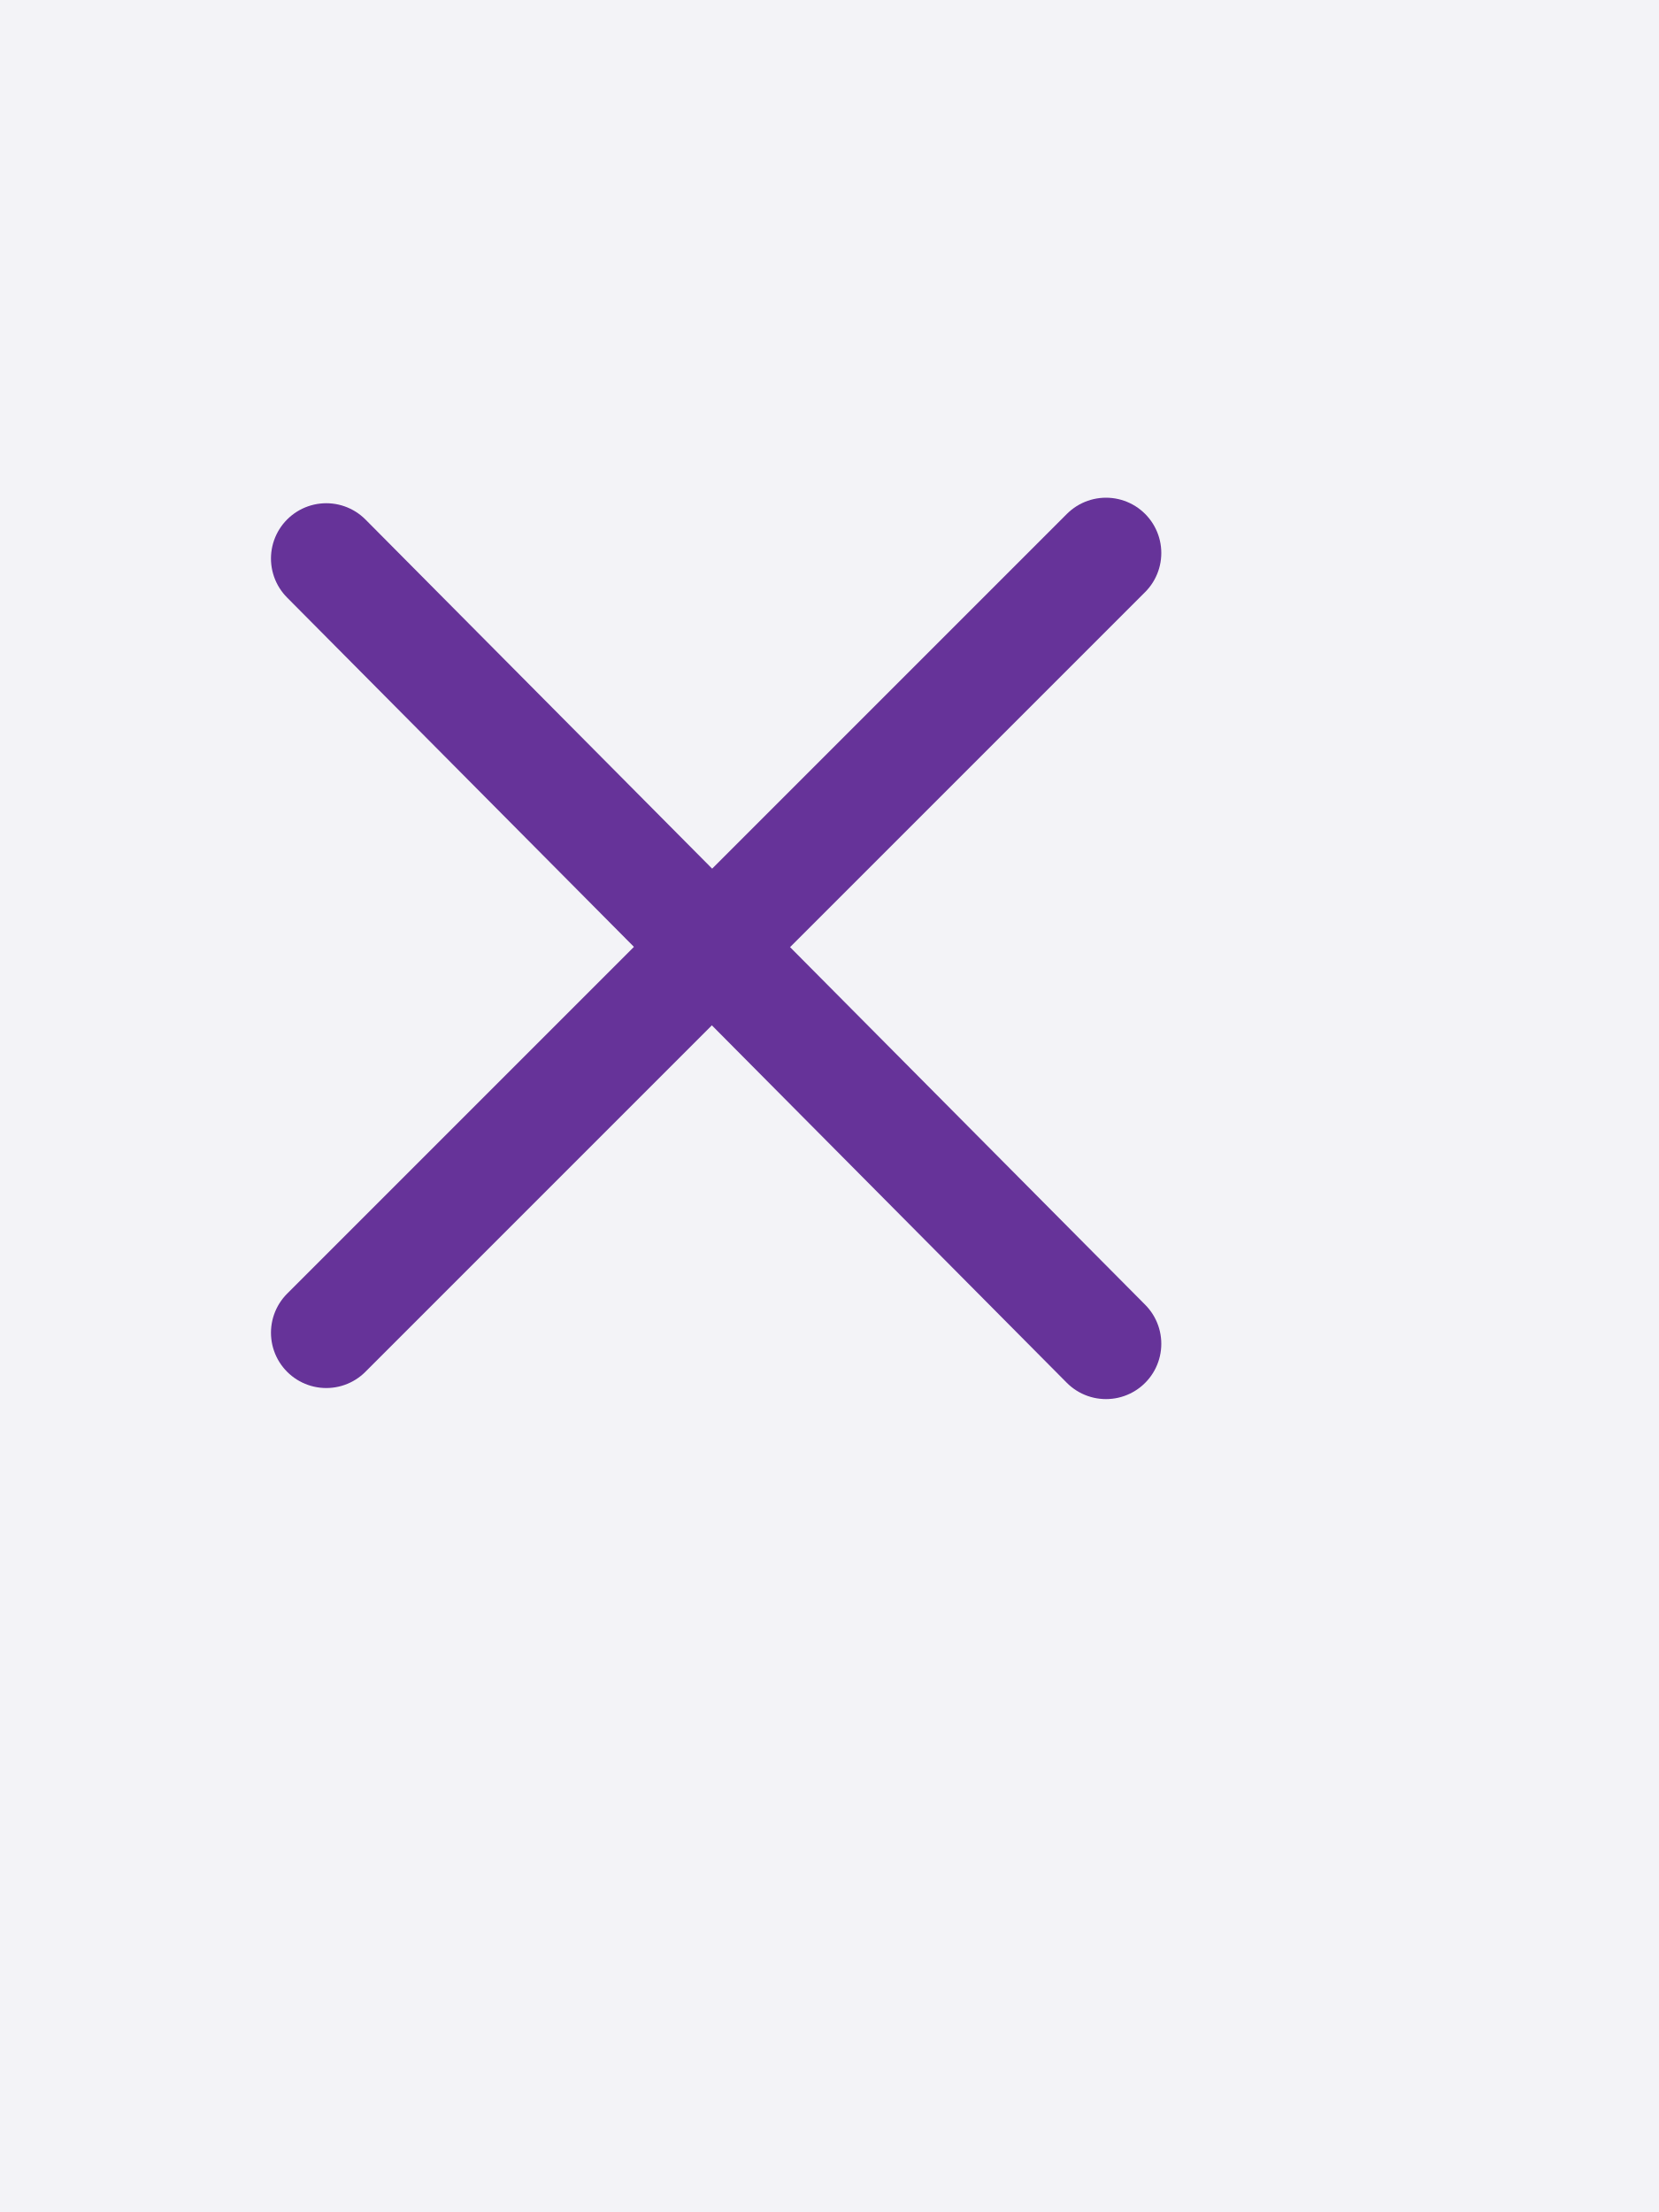
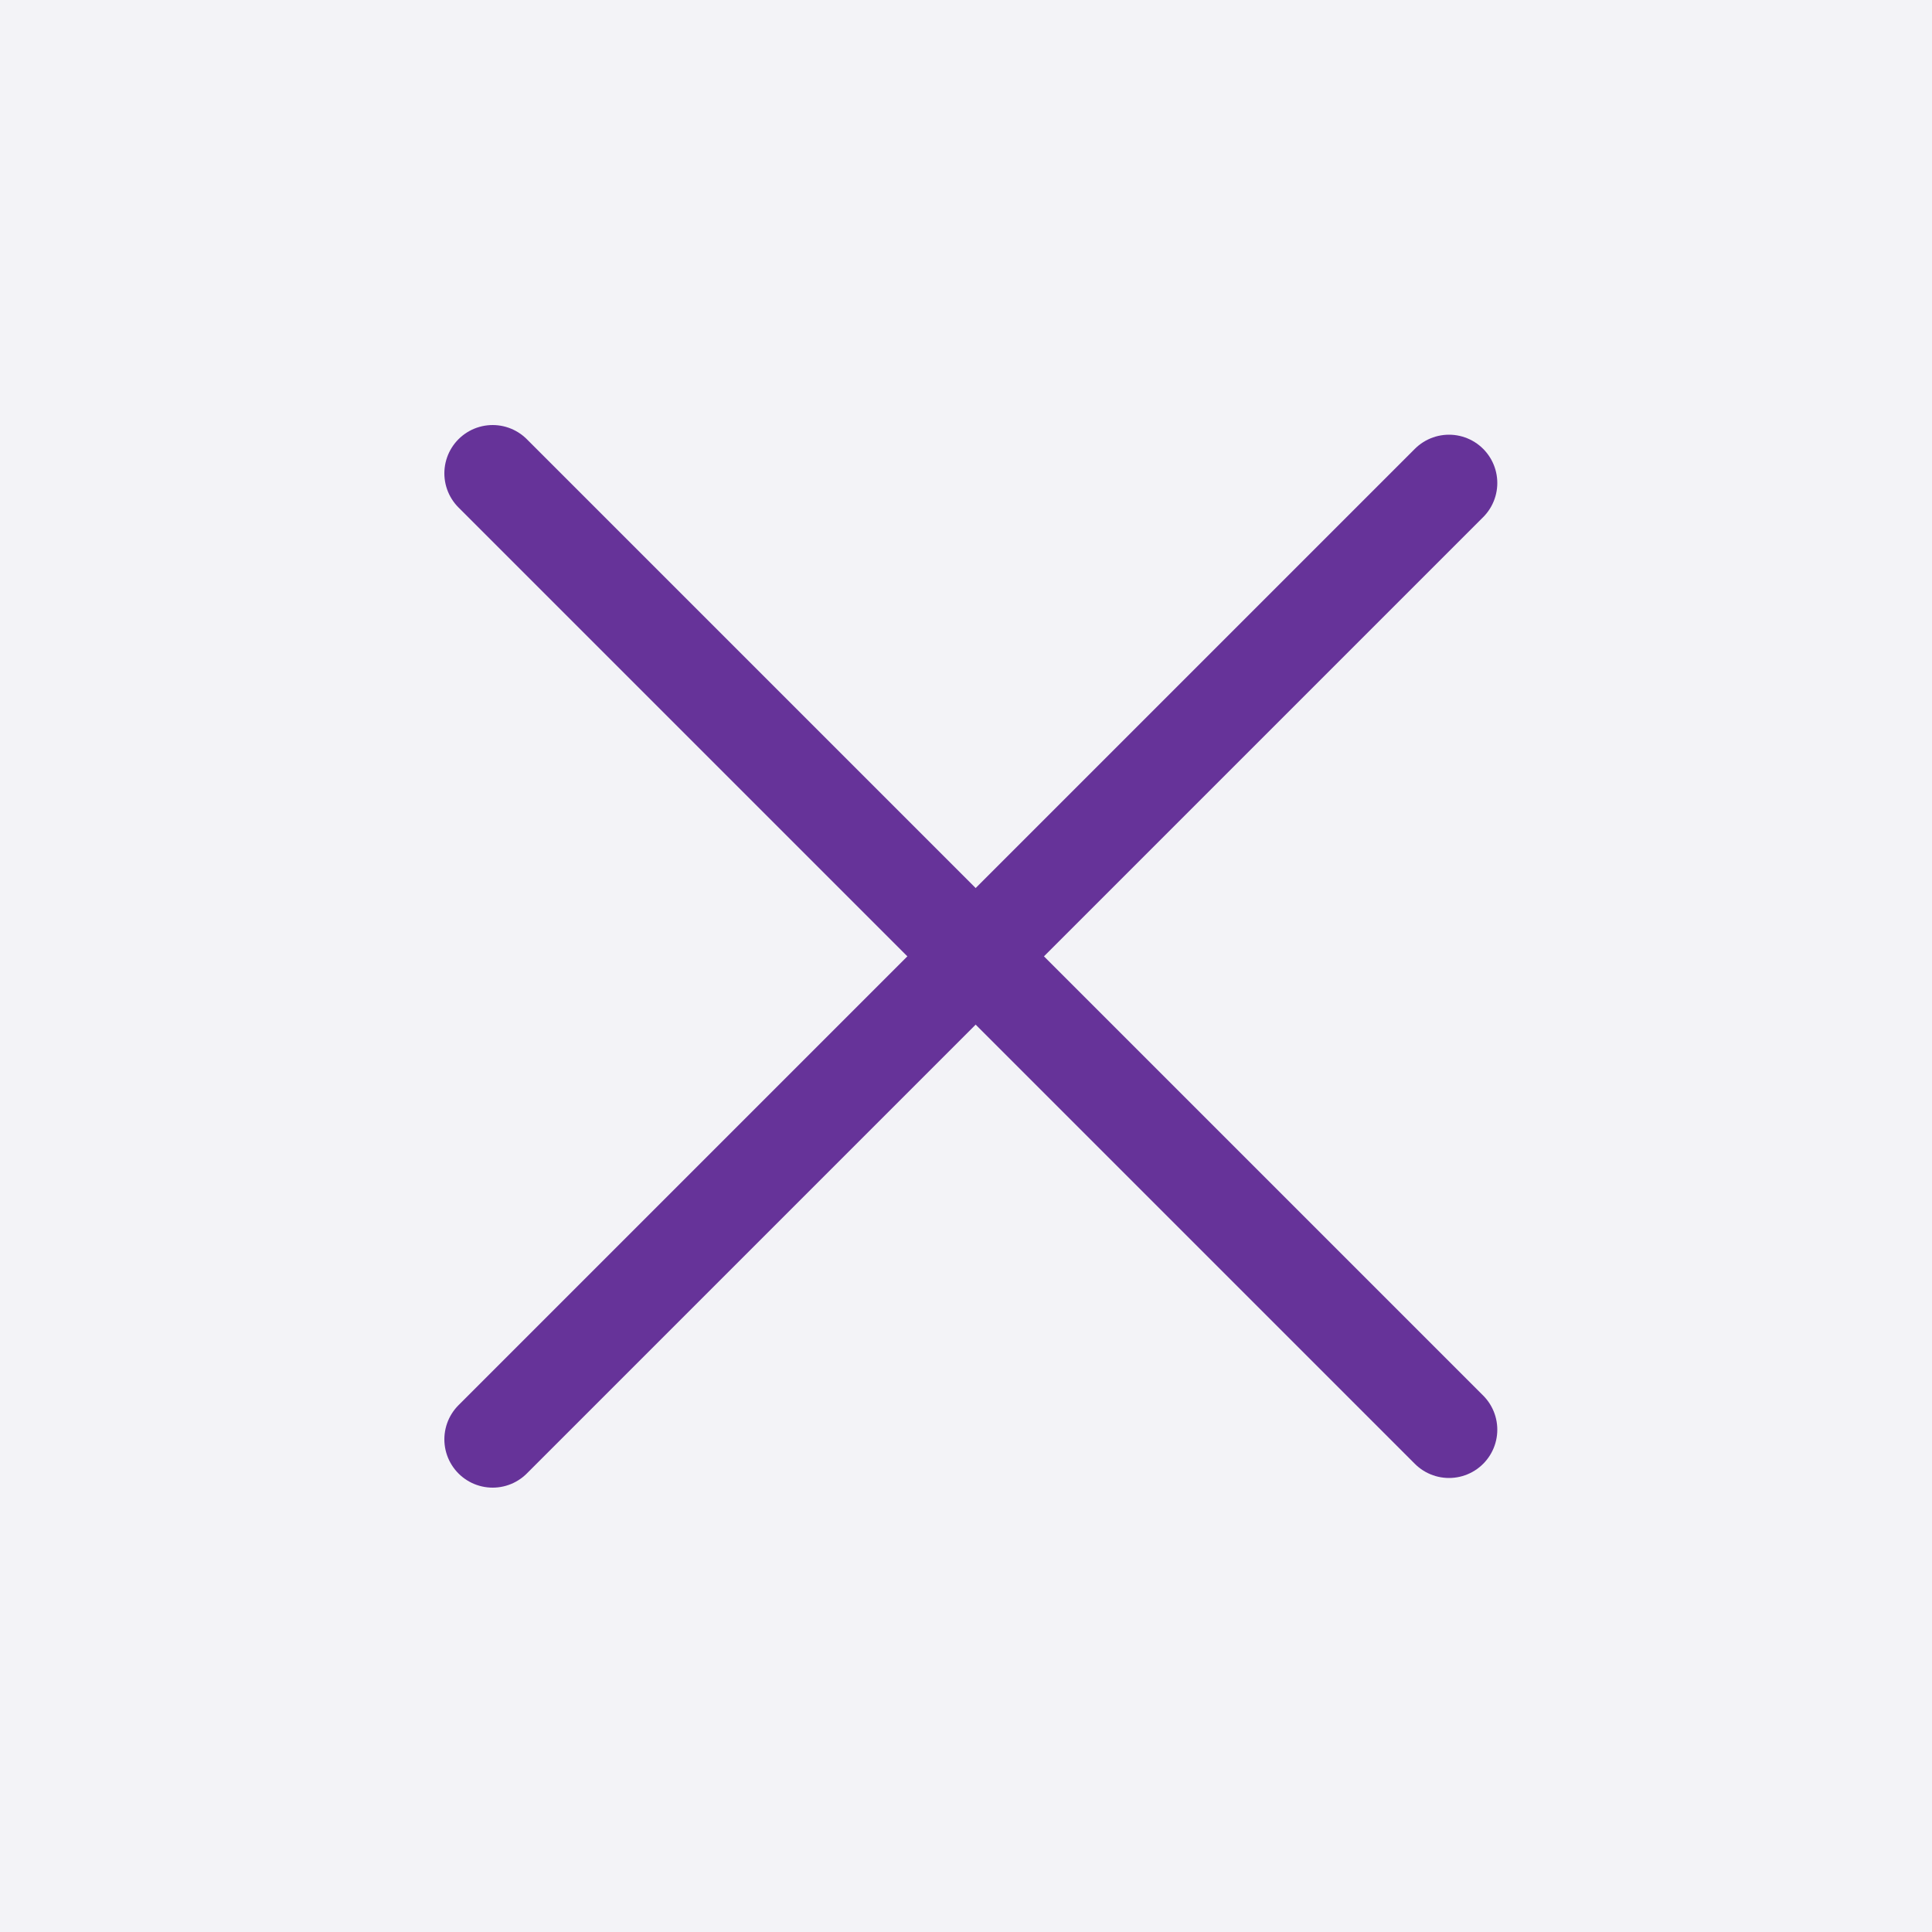
- <svg xmlns="http://www.w3.org/2000/svg" width="30" height="40" style="fill:none; stroke-linecap:round;">
+ <svg xmlns="http://www.w3.org/2000/svg" width="40" height="40" style="fill:none; stroke-linecap:round;">
  <rect width="100%" height="100%" fill="#F3F3F7" />
-   <path stroke="#663399" stroke-width="2" d="M 15,20" />
-   <path stroke="#663399" stroke-width="2" d="M 20,10 5.9,24.1" />
-   <path stroke="#663399" stroke-width="2" d="M 5.9,10.1 20,24.3" />
+   <path stroke="#663399" stroke-width="2" d="M 20,20" />
+   <path stroke="#663399" stroke-width="2" d="M 30,10 10.2,29.8" />
+   <path stroke="#663399" stroke-width="2" d="M 10.2,9.8 30,29.6" />
</svg>
